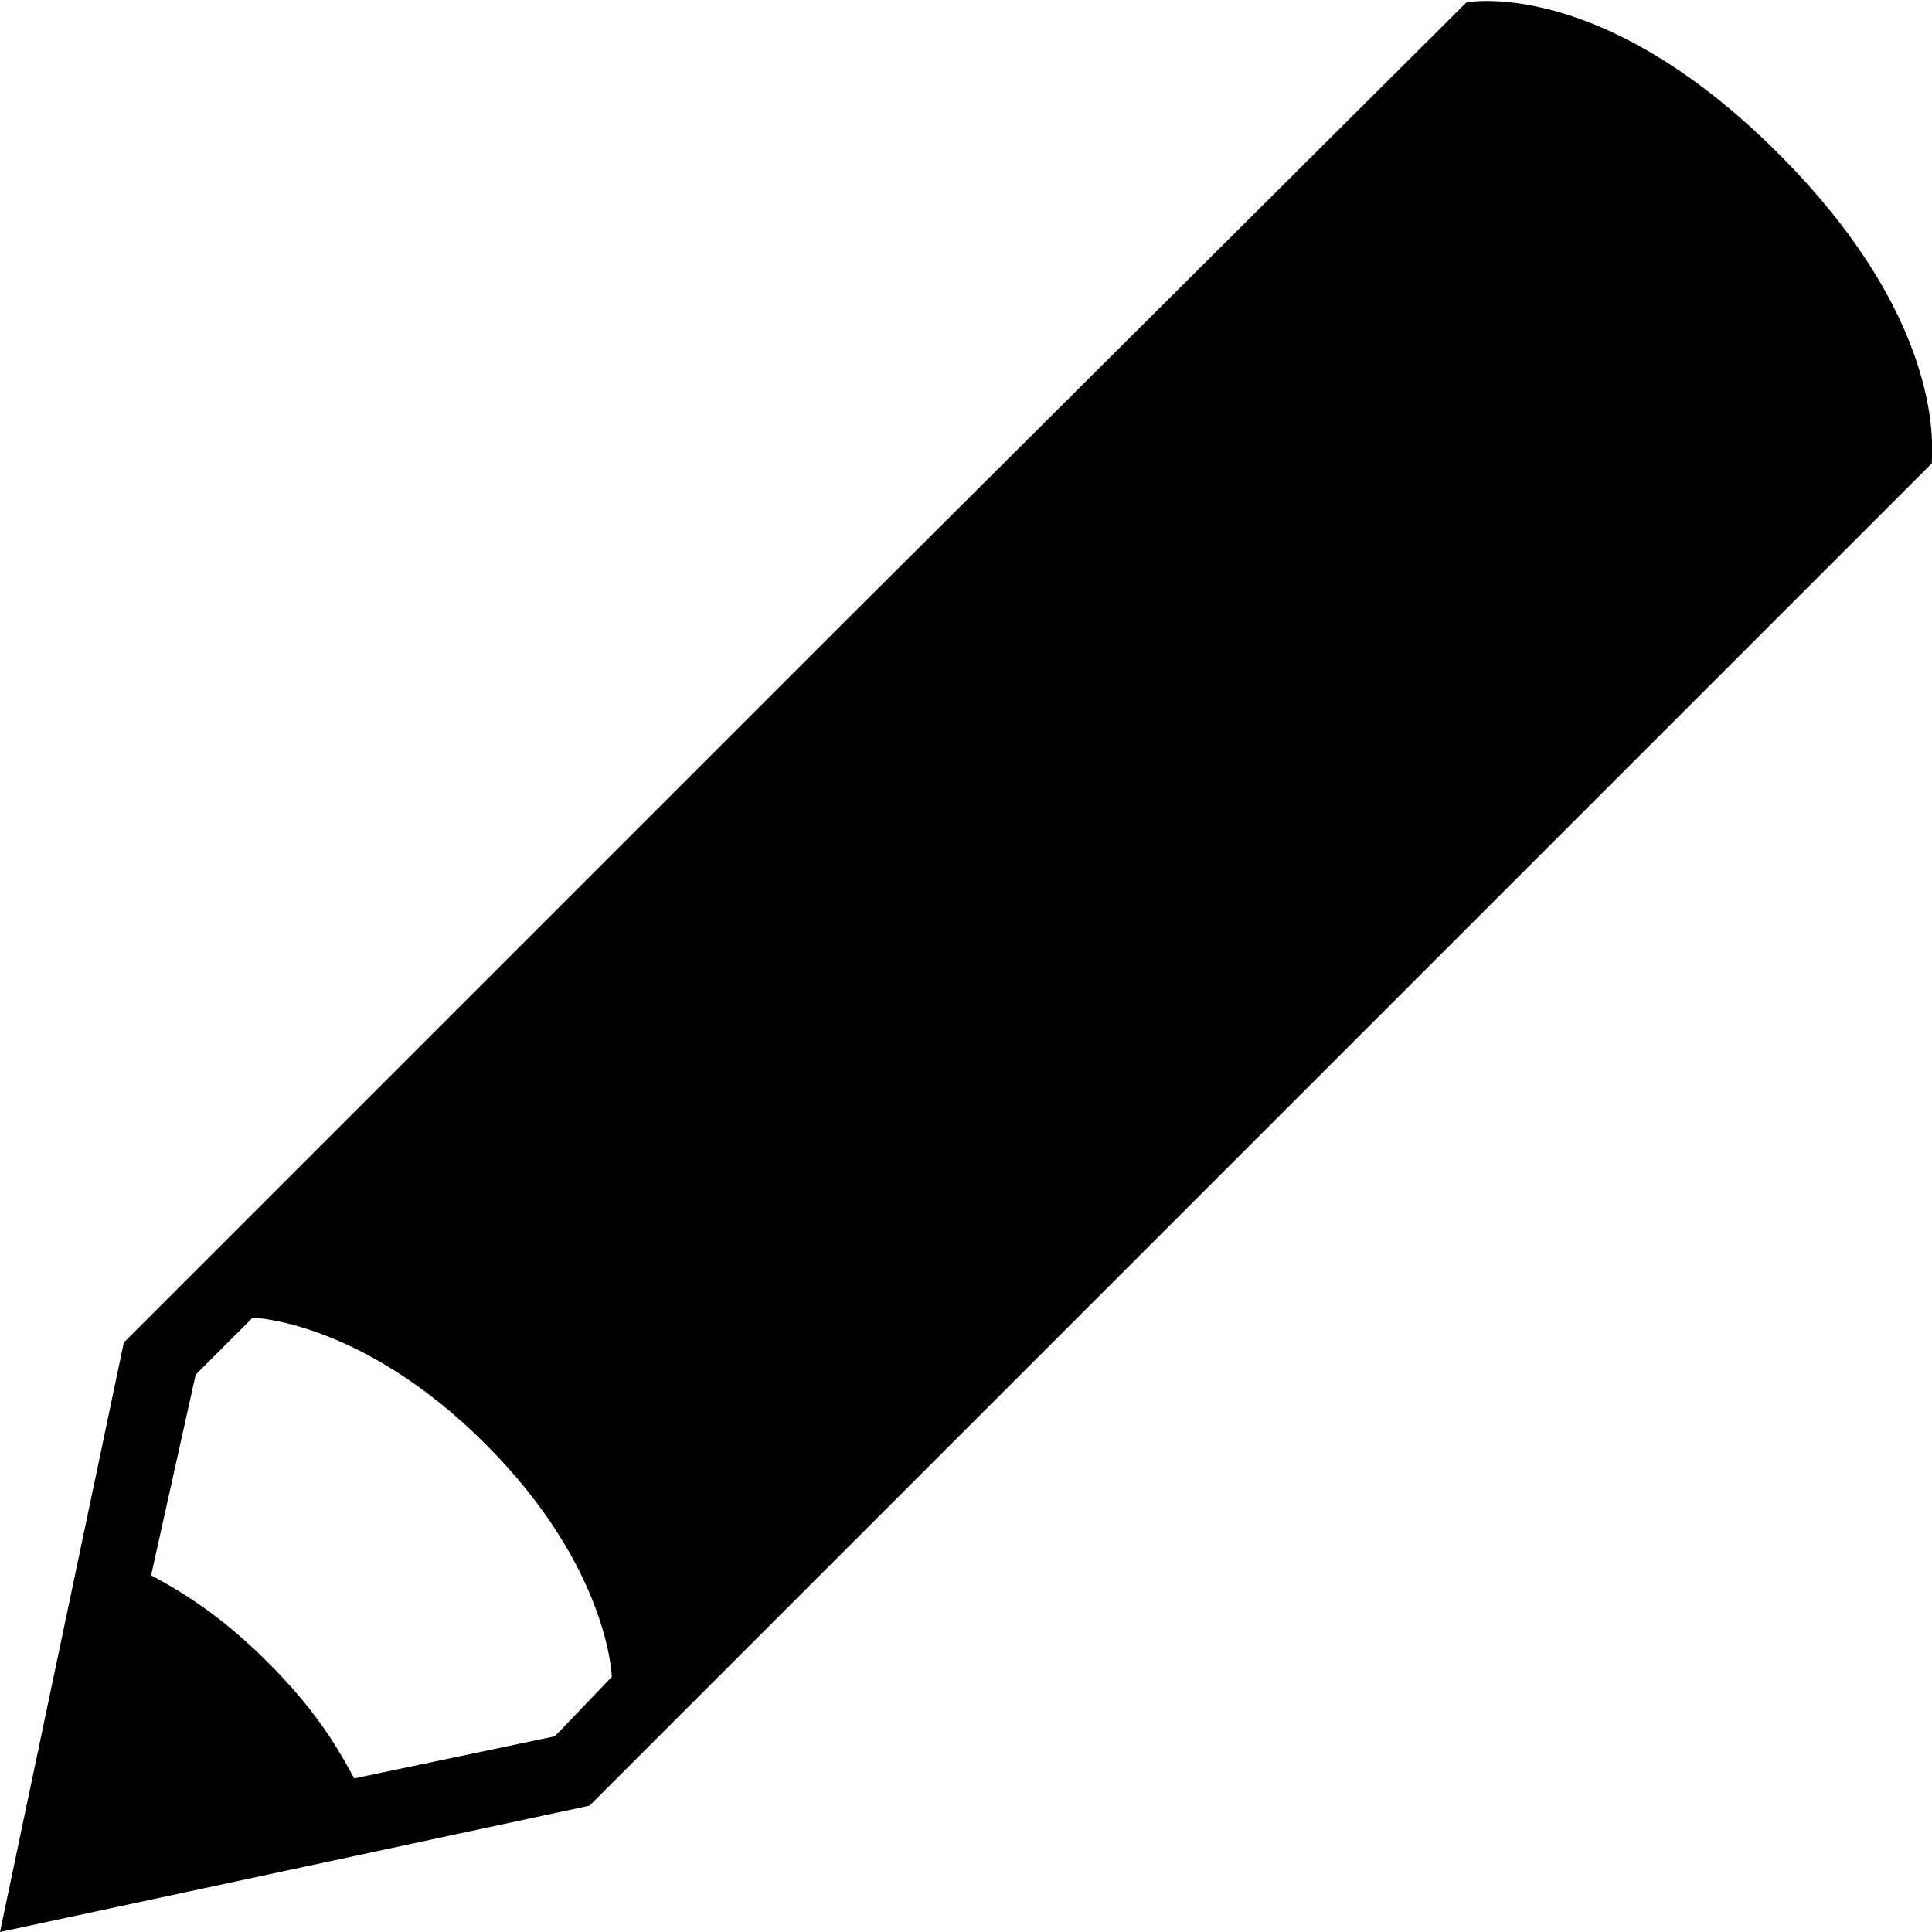
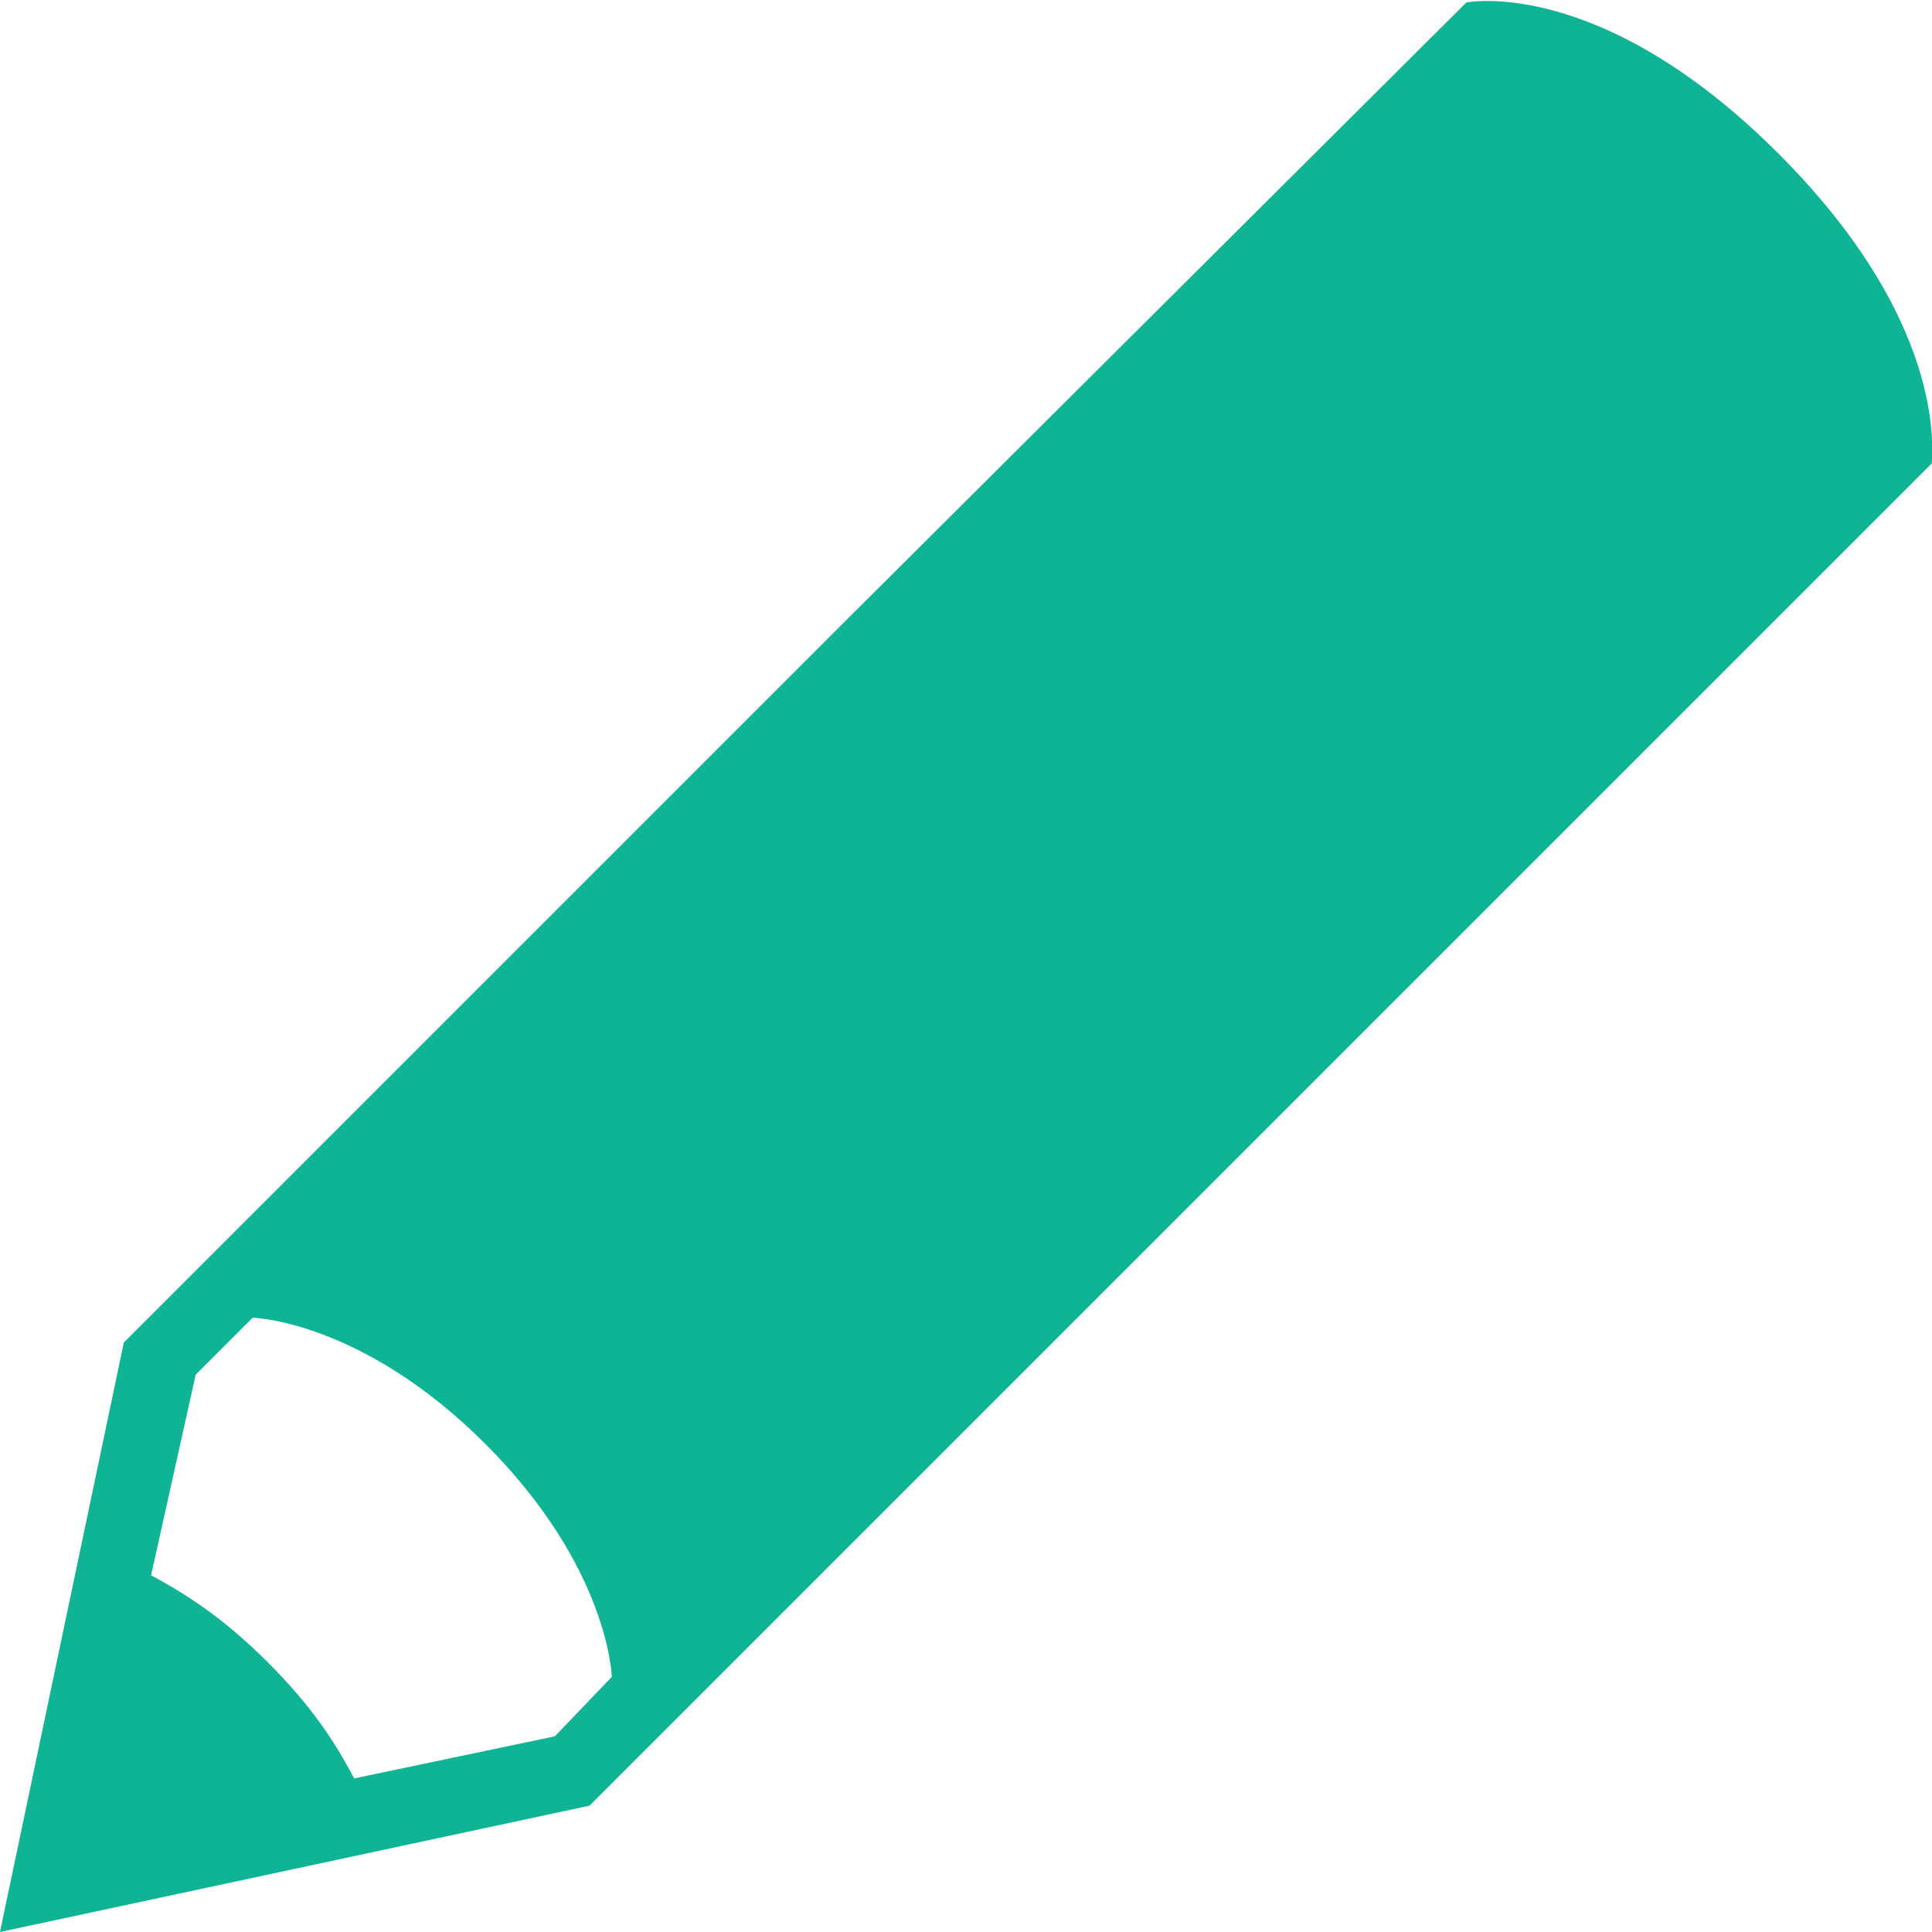
- <svg xmlns="http://www.w3.org/2000/svg" version="1.1" id="Слой_1" x="0px" y="0px" viewBox="0 0 78 78" style="enable-background:new 0 0 78 78;" xml:space="preserve">
+ <svg xmlns="http://www.w3.org/2000/svg" version="1.1" class="pen" x="0px" y="0px" viewBox="0 0 78 78" style="enable-background:new 0 0 78 78;" xml:space="preserve">
+   <defs>
+     <style>
+                                     .pen {
+                                         fill: #0eb493;
+                                     }
+                                 </style>
+   </defs>
  <g>
-     <path d="M71.8,6.2C64.6-1,59.2,0.1,59.2,0.1L33.9,25.3L5,54.2L0,78l23.8-5.1l28.9-28.9l25.3-25.3C77.9,18.8,79,13.4,71.8,6.2z    M22.4,70.1l-8.1,1.7c-0.8-1.5-1.7-2.9-3.5-4.7c-1.7-1.7-3.2-2.7-4.7-3.5l1.8-8.1l2.3-2.3c0,0,4.4,0.1,9.4,5.1c5,5,5.1,9.4,5.1,9.4   L22.4,70.1z" />
+     <path d="M71.8,6.2C64.6-1,59.2,0.1,59.2,0.1L33.9,25.3L5,54.2L0,78l23.8-5.1l28.9-28.9l25.3-25.3C77.9,18.8,79,13.4,71.8,6.2z                            M22.4,70.1l-8.1,1.7c-0.8-1.5-1.7-2.9-3.5-4.7c-1.7-1.7-3.2-2.7-4.7-3.5l1.8-8.1l2.3-2.3c0,0,4.4,0.1,9.4,5.1c5,5,5.1,9.4,5.1,9.4                           L22.4,70.1z" />
  </g>
</svg>
